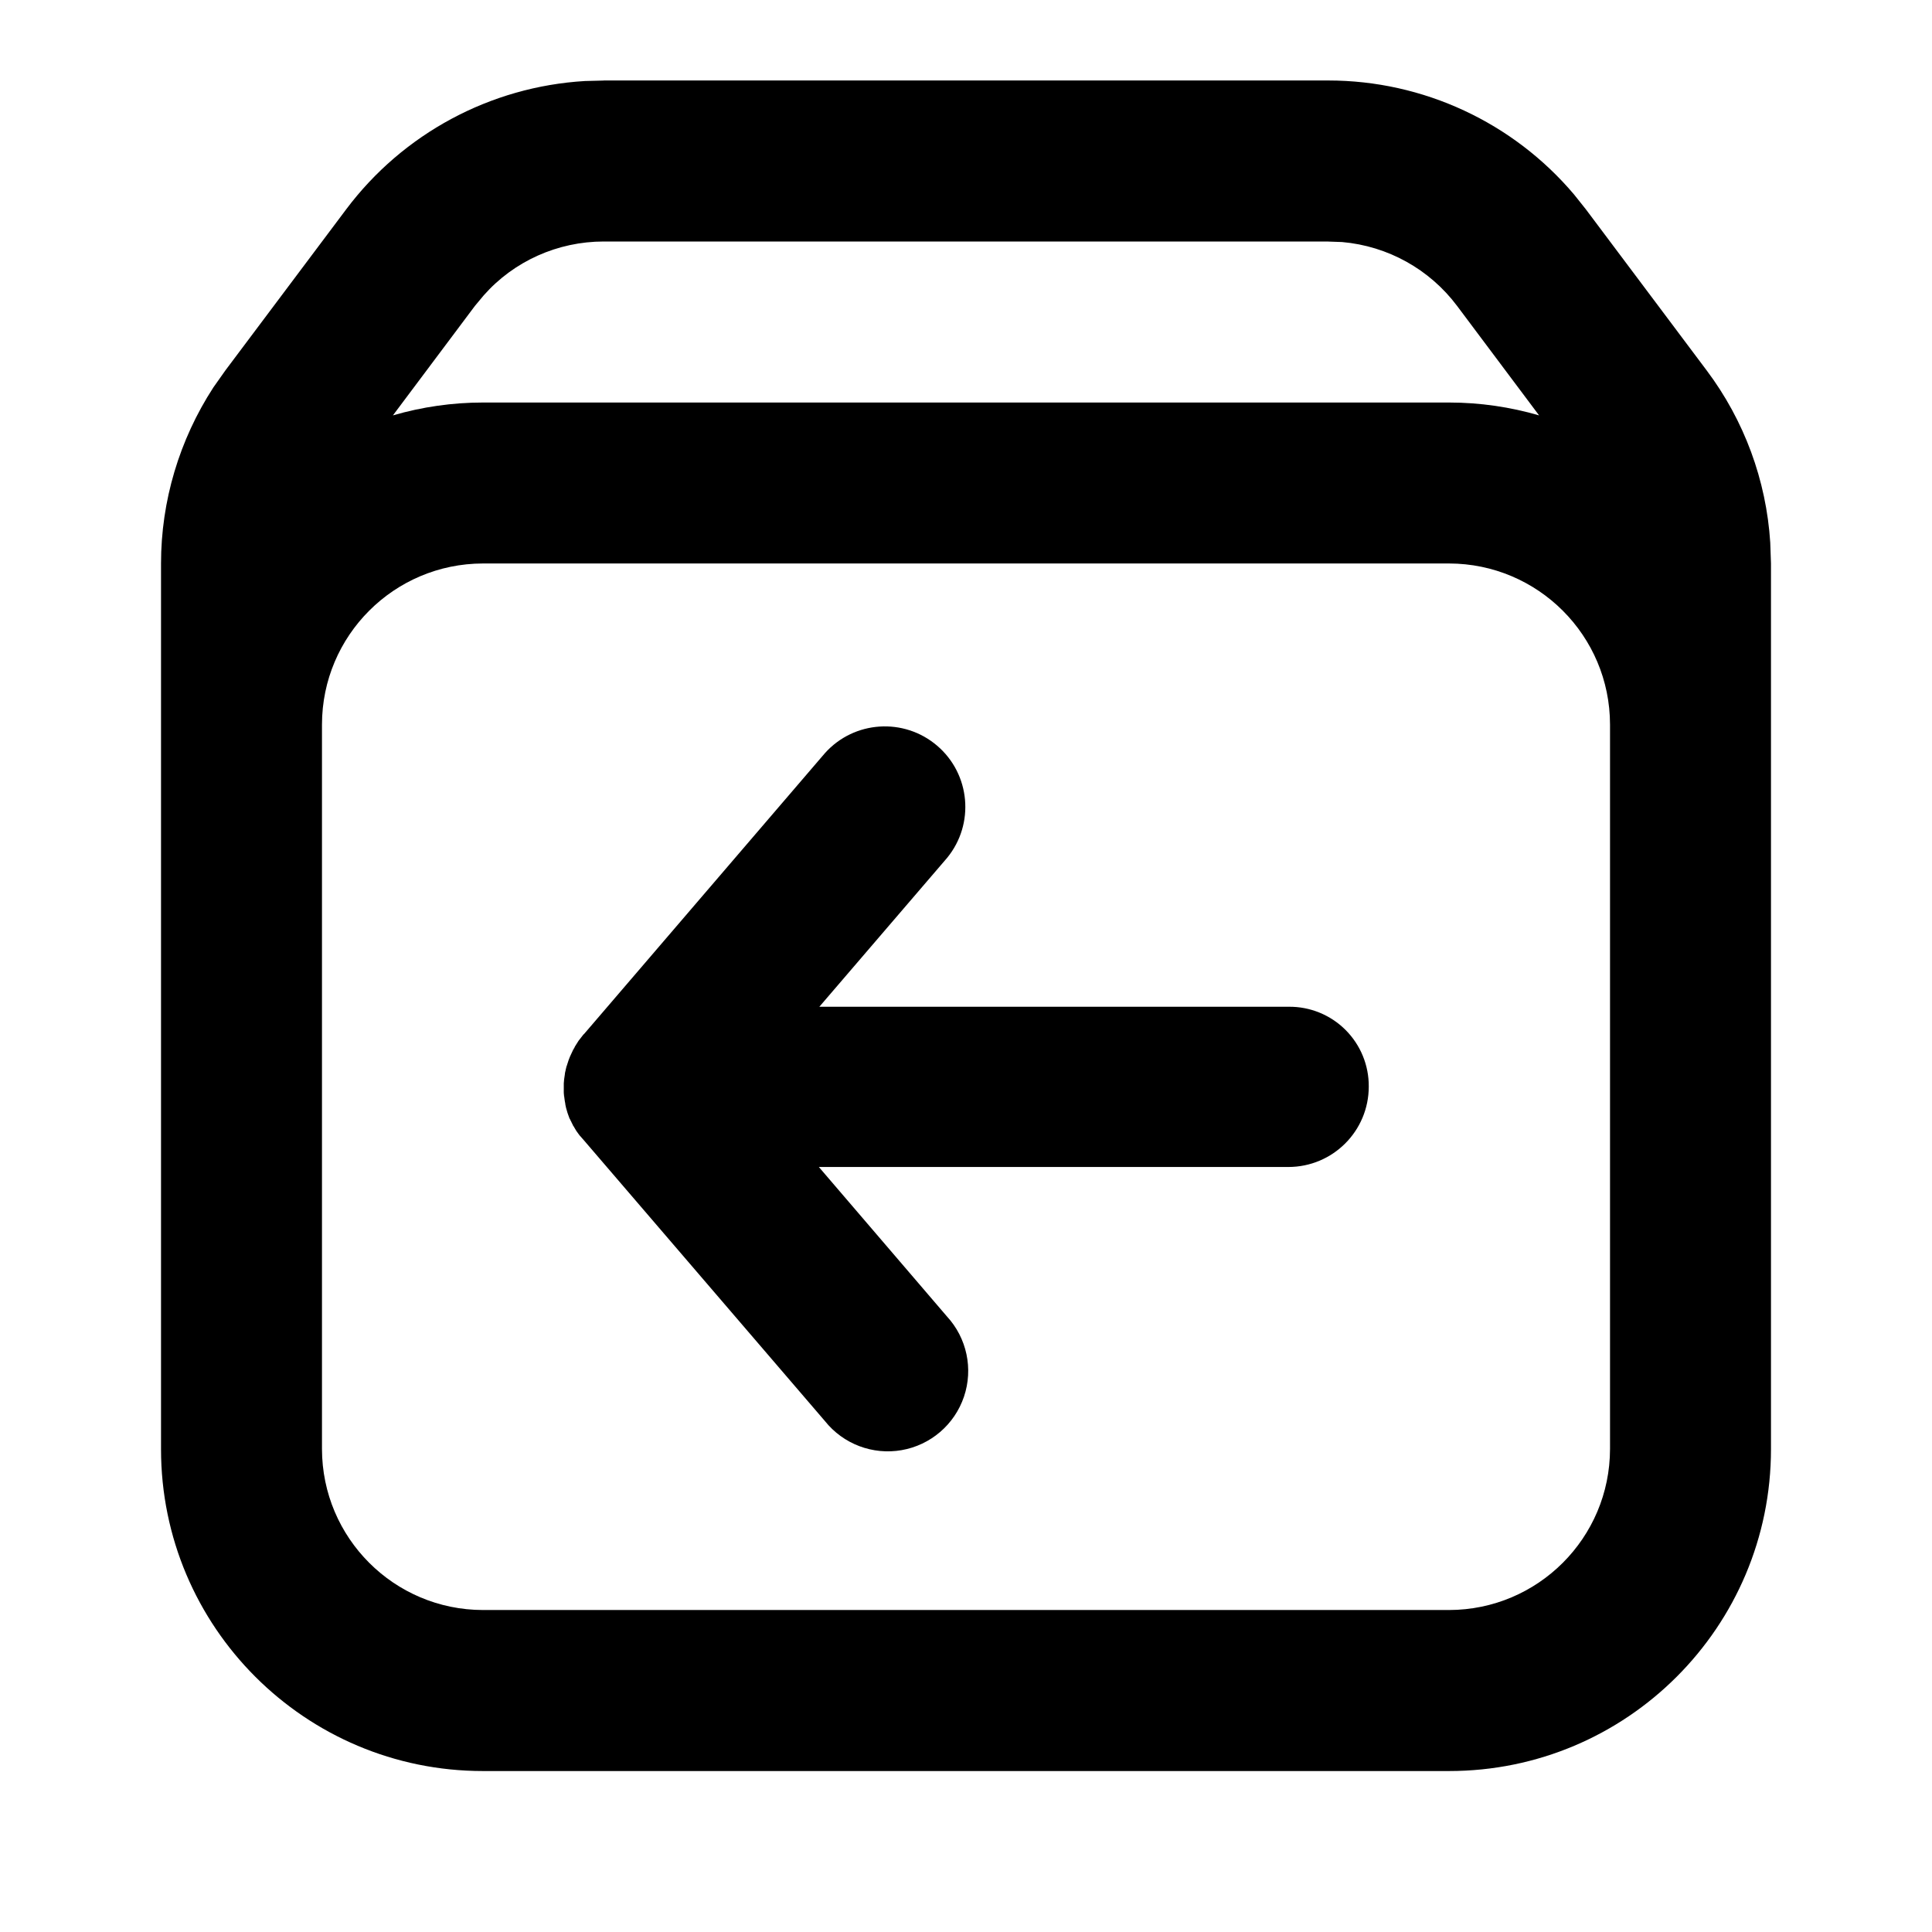
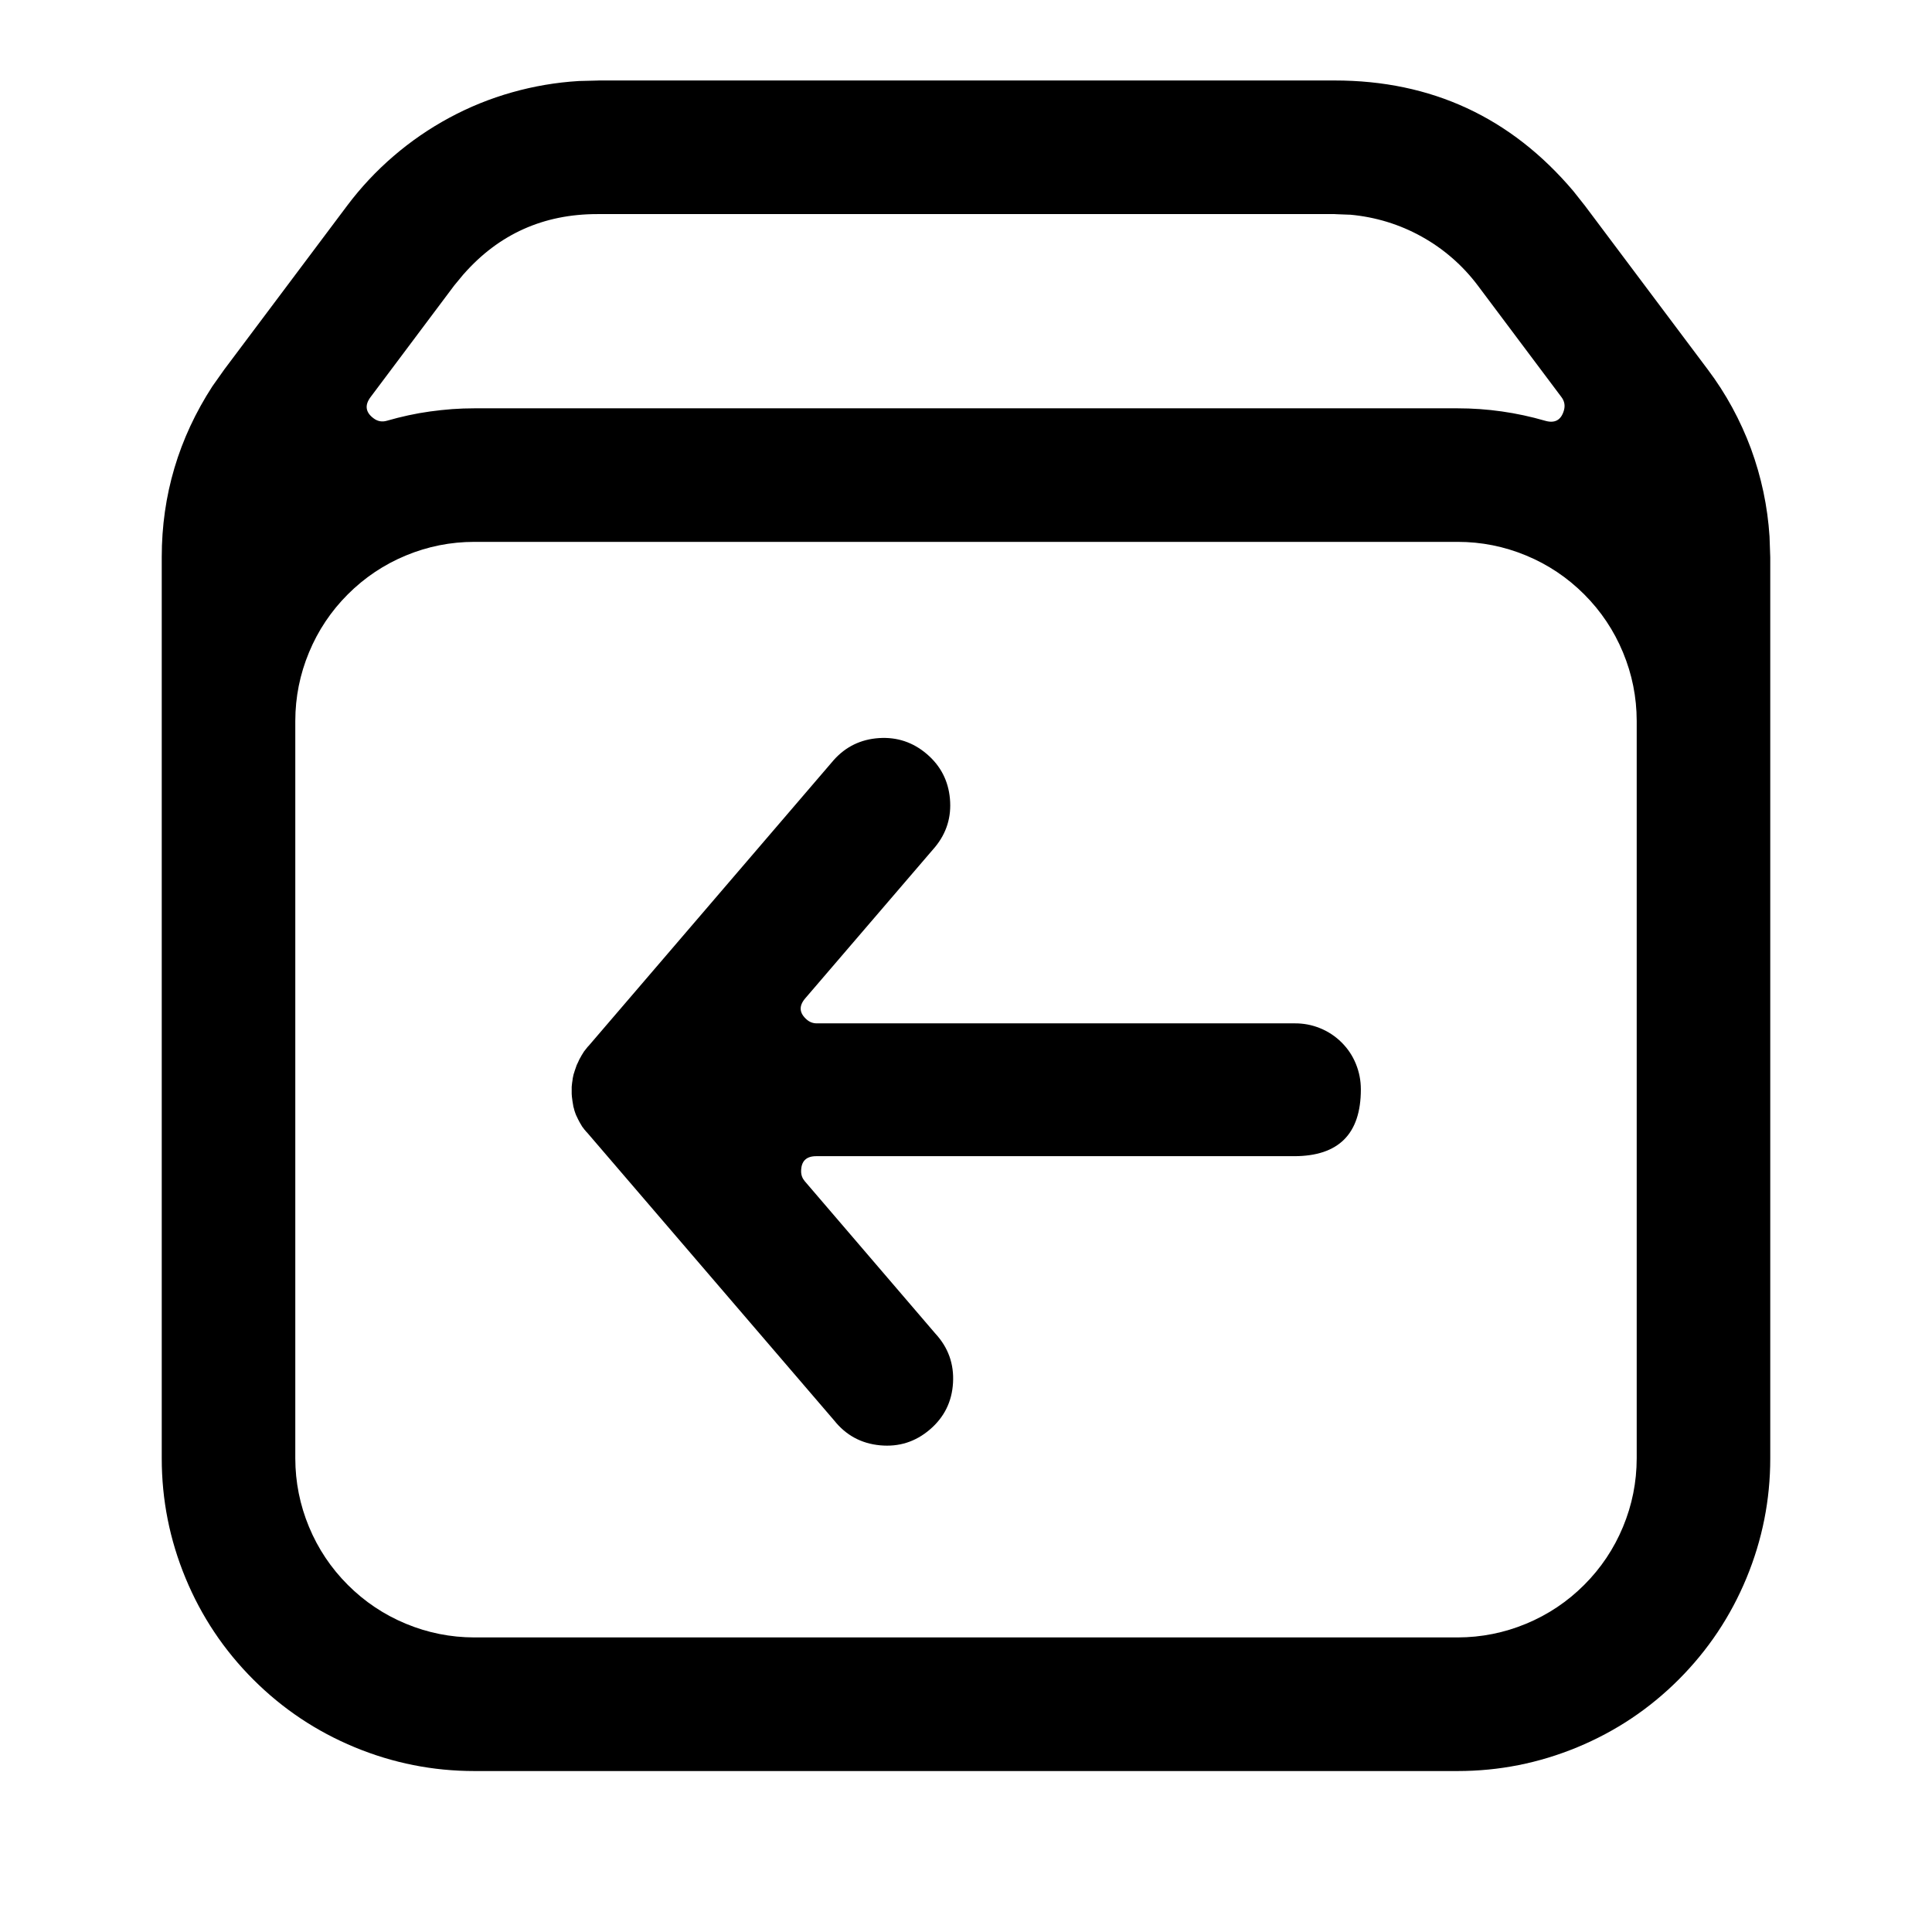
<svg xmlns="http://www.w3.org/2000/svg" width="32" height="32">
-   <path d="M10 1.333h12c1.575 0 3.063.696 4.071 1.888l.196.246 2 2.667a5.308 5.308 0 0 1 1.054 2.854l.012.346v14.667A5.332 5.332 0 0 1 24 29.334H8a5.332 5.332 0 0 1-5.333-5.333V9.334c0-1.037.304-2.05.867-2.917l.2-.283 2-2.667a5.34 5.34 0 0 1 3.954-2.125l.313-.008zm14 8H8A2.67 2.67 0 0 0 5.333 12v12A2.67 2.67 0 0 0 8 26.667h16A2.67 2.67 0 0 0 26.667 24V12A2.67 2.67 0 0 0 24 9.333zM22 4H10c-.762 0-1.488.325-1.988.892l-.146.175L6.508 6.88A5.337 5.337 0 0 1 8 6.667h16c.517 0 1.017.075 1.492.213l-1.358-1.813a2.67 2.67 0 0 0-1.904-1.058l-.229-.008z" />
-   <path d="M22.671 17.996c0 .738-.596 1.333-1.333 1.333h-7.775l2.121 2.475a1.332 1.332 0 1 1-2.021 1.733L9.65 18.862l-.004-.004c-.012-.012-.021-.025-.033-.038l-.008-.008-.025-.033a.658.658 0 0 1-.063-.096c-.008-.012-.012-.025-.021-.033-.004-.004-.004-.008-.008-.017-.004-.012-.012-.021-.017-.033-.008-.017-.012-.029-.021-.042a.104.104 0 0 0-.017-.033l-.012-.033-.012-.033c-.004-.012-.017-.046-.021-.067-.008-.029-.017-.054-.021-.083 0-.008-.004-.012-.004-.021v-.008c-.004-.012-.004-.029-.008-.042-.008-.058-.017-.117-.017-.171v-.125c.004-.046.008-.092.017-.142 0-.012.004-.025.004-.033.004-.012.004-.025.008-.033 0-.008.004-.017.004-.021.004-.012.004-.021.008-.033a.06.06 0 0 1 .008-.025l.012-.038c.012-.038.025-.079.042-.117l.025-.054a.783.783 0 0 1 .054-.104v-.004l.063-.1.075-.096c.004-.004.008-.012.017-.017l3.988-4.65a1.333 1.333 0 0 1 2.025 1.733l-2.117 2.467h7.775a1.312 1.312 0 0 1 1.325 1.321zm-13.342.012v.046-.046zm0-.046v.046-.046zm.017-.174c-.008.046-.012.092-.017.142.004-.05.008-.096.017-.142z" />
-   <path d="M9.333 18.054c.004.058.008.117.017.171-.008-.054-.017-.113-.017-.171zm.179-.729c-.021.033-.037.071-.054.104a.783.783 0 0 1 .054-.104zm0-.004.063-.1-.063.1zm.138-.192c-.025.029-.05.063-.075.096.025-.033.05-.067.075-.096z" />
+   <path d="M9.92 1.333h12.187q2.401 0 3.951 1.83l.194.245 2.034 2.712q.226.3.405.629t.31.681q.129.352.207.719.077.365.101.738l.012.344v14.925q0 1.03-.394 1.982-.394.951-1.122 1.68-.728.728-1.68 1.122t-1.982.394H7.857q-1.03 0-1.982-.394t-1.68-1.122-1.122-1.68-.394-1.982V9.227q0-1.534.839-2.829l.199-.281 2.034-2.712q.339-.451.767-.819t.925-.636 1.04-.421q.541-.153 1.103-.187l.314-.008zm14.224 7.642zH7.857q-.59 0-1.135.226-.544.226-.961.643t-.643.962q-.226.544-.227 1.134v12.215q.001.59.227 1.135.226.544.643.961t.961.643 1.134.227h16.287q.59-.001 1.135-.227.544-.226.961-.643t.643-.961.227-1.135V11.94q-.001-.59-.227-1.134-.226-.545-.643-.962t-.961-.643q-.545-.226-1.134-.226m-2.037-5.429H9.893q-1.337 0-2.212.993l-.005.005-.148.179-.008.01-1.383 1.845q-.075.101-.062.188.012.088.113.163.1.075.22.04.176-.051.356-.09.179-.039.361-.064t.365-.039q.183-.013.367-.013h16.286q.737 0 1.449.206.241.07.311-.17.035-.121-.04-.221L24.48 4.733q-.188-.251-.423-.456-.236-.206-.51-.358-.273-.152-.573-.244-.299-.091-.611-.119h-.013l-.209-.008q-.016-.002-.034-.002m.433 14.496v.002q0 1.106-1.106 1.106h-7.915q-.25 0-.25.251 0 .092.06.163l2.159 2.519.006.007q.318.345.291.814t-.384.774-.824.261-.76-.411l-.006-.007-4.084-4.759-.013-.014-.005-.004-.002-.003-.024-.029-.003-.002-.015-.021-.014-.018-.011-.015-.009-.016-.009-.016-.008-.012-.017-.03-.017-.033-.003-.005q-.008-.02-.017-.036-.005-.013-.012-.025l-.006-.012-.003-.008-.012-.031-.003-.011-.008-.021-.005-.02-.007-.027-.007-.023-.003-.02q-.002-.018-.006-.035l-.005-.031-.001-.005q-.013-.091-.013-.123V18q.007-.074.014-.111l.003-.026.001-.007.002-.008q.005-.016.007-.033v-.001l.006-.025.001-.003.005-.014.012-.039q.021-.066.032-.092l.025-.052.003-.007.008-.018.009-.019.01-.018.01-.017q.009-.014.015-.028l.041-.066.06-.076q.01-.009.019-.02l4.059-4.733q.298-.332.748-.362.449-.029.792.264t.383.742-.244.796l-2.153 2.509q-.163.19.027.353.071.061.164.061h7.914q.22-.002.422.08t.357.236.237.356.082.42" />
</svg>
